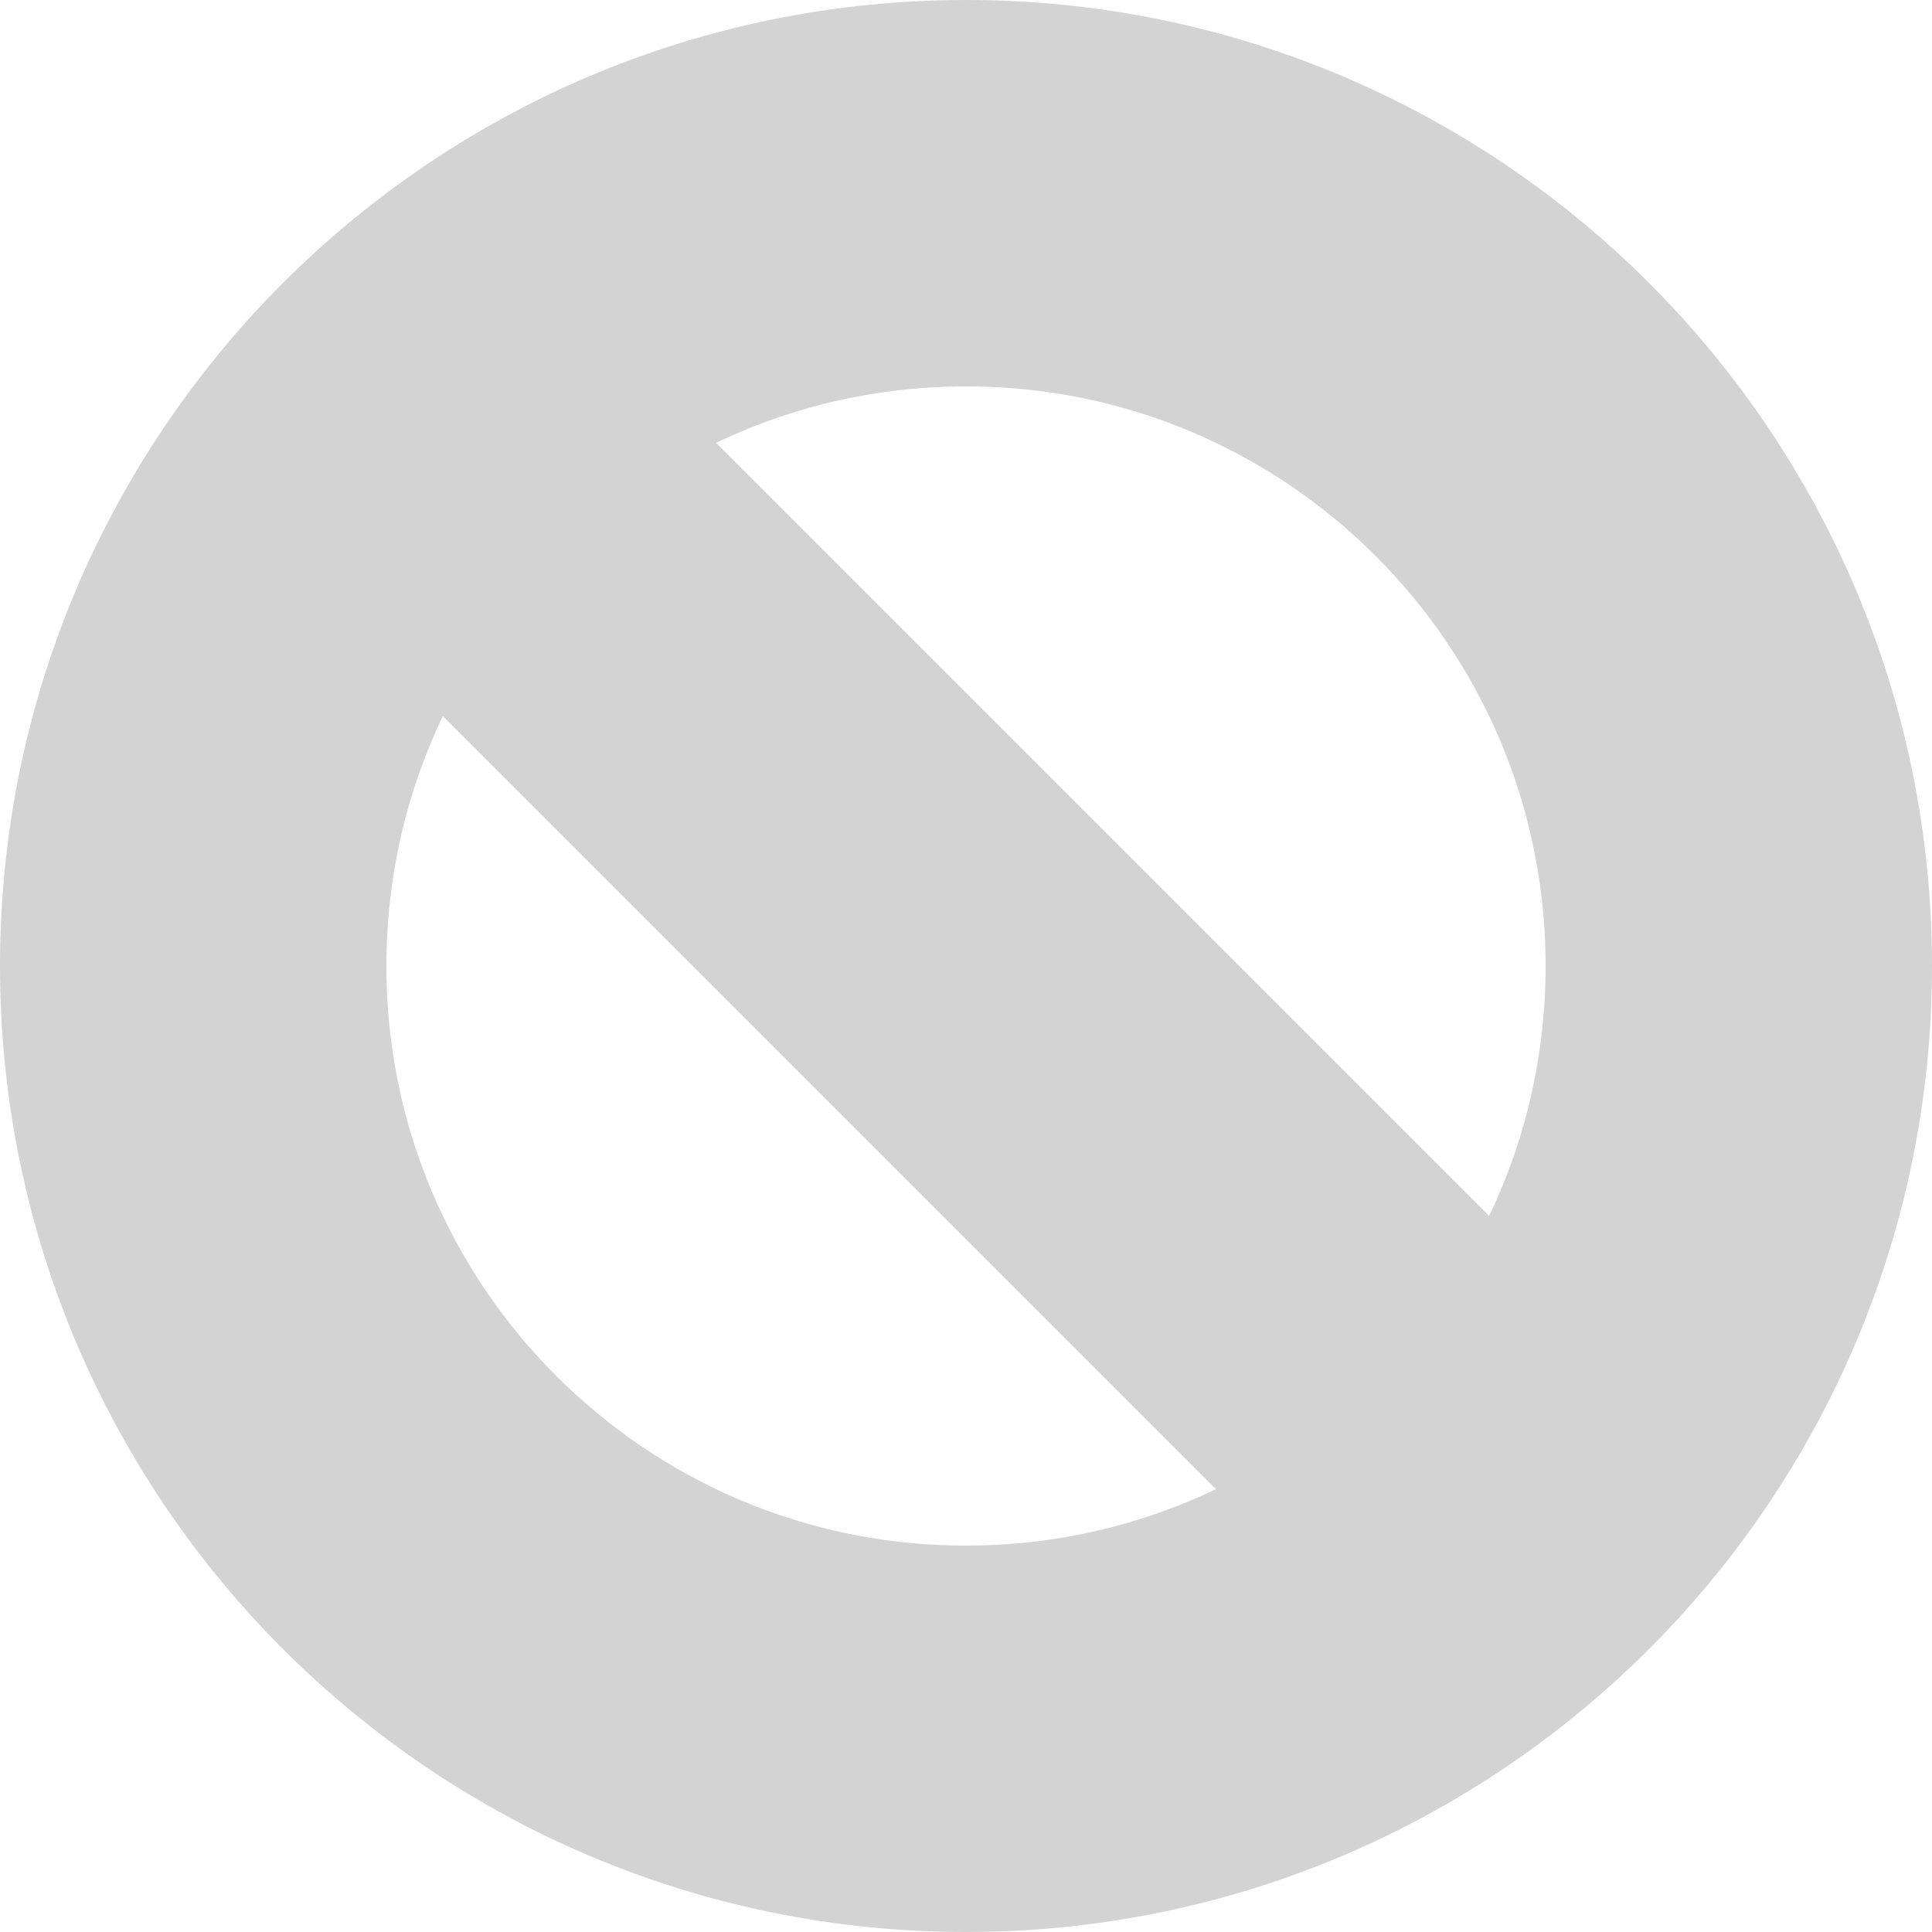
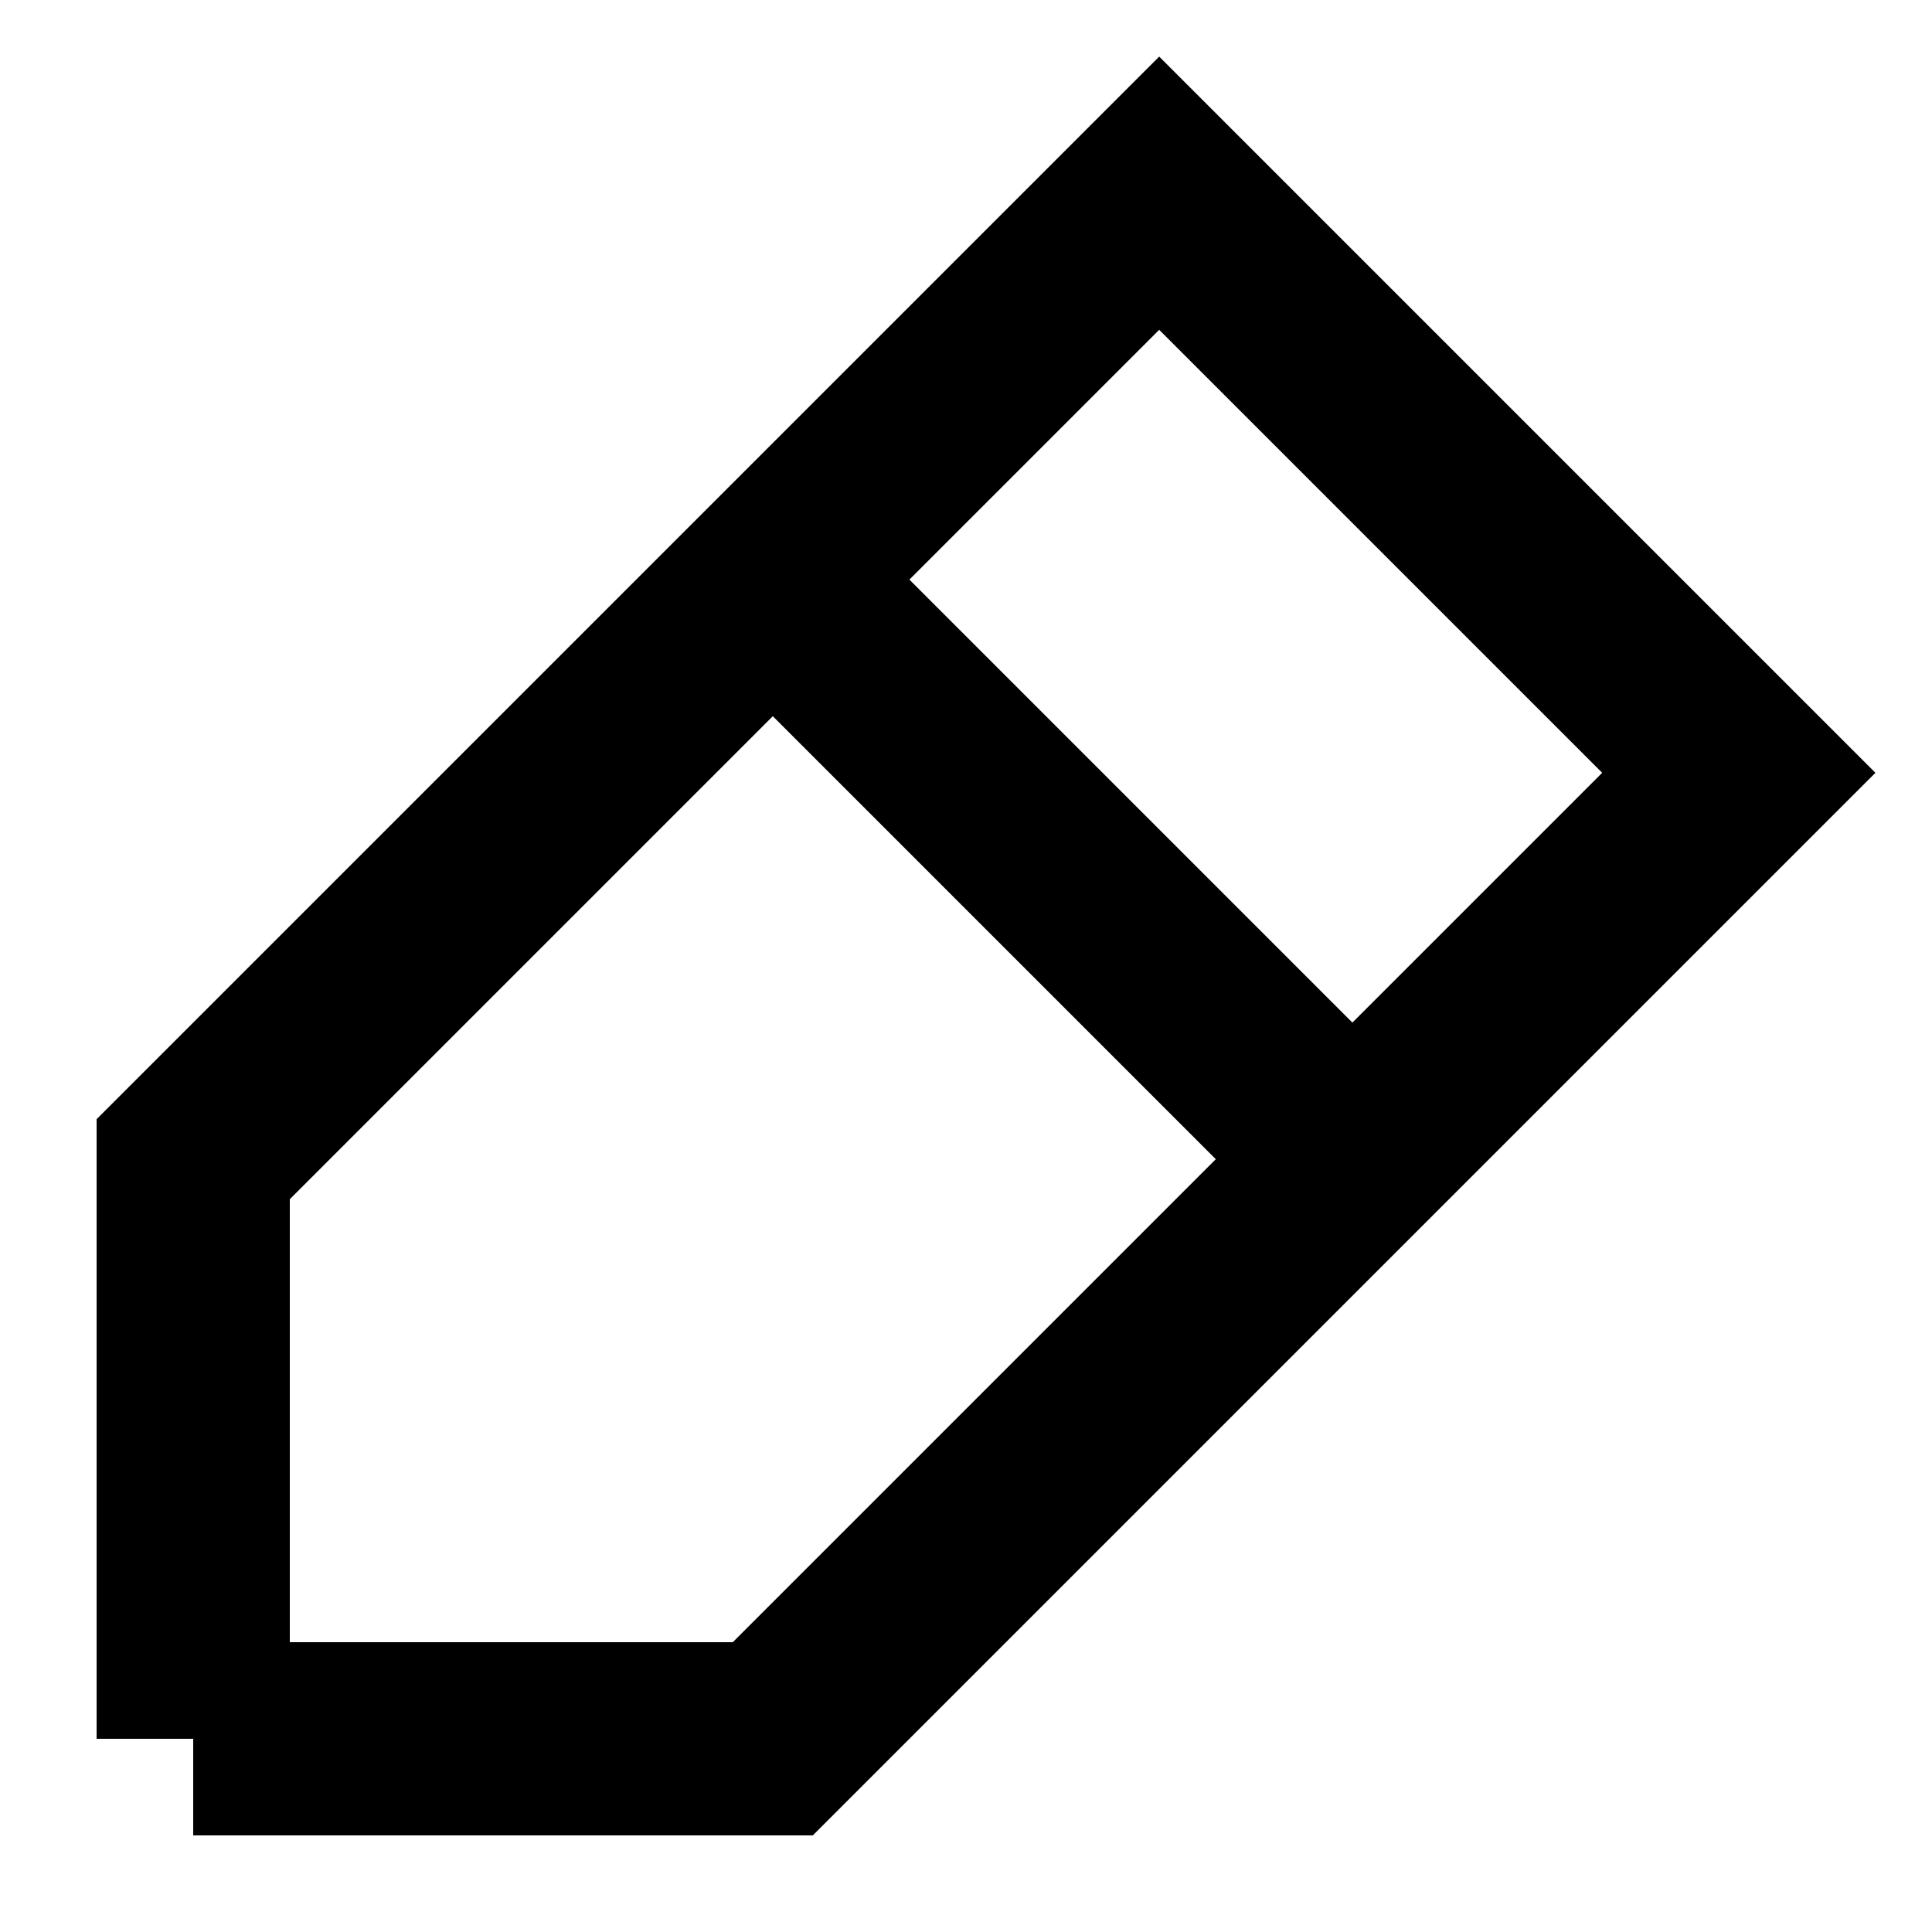
<svg xmlns="http://www.w3.org/2000/svg" viewBox="0 0 10 10">
-   <circle cx="5" cy="5" r="4" stroke="lightgray" stroke-width="2" fill="none" />
-   <line x1="2.5" y1="2.5" x2="7.5" y2="7.5" stroke="lightgray" stroke-width="2" stroke-linecap="round" />
+   <polyline points="1,9 4,9 9,4 6,1 1,6 1,9" fill="none" stroke="black" />
+   <polyline points="4,3 7,6" fill="none" stroke="black" />
</svg>
